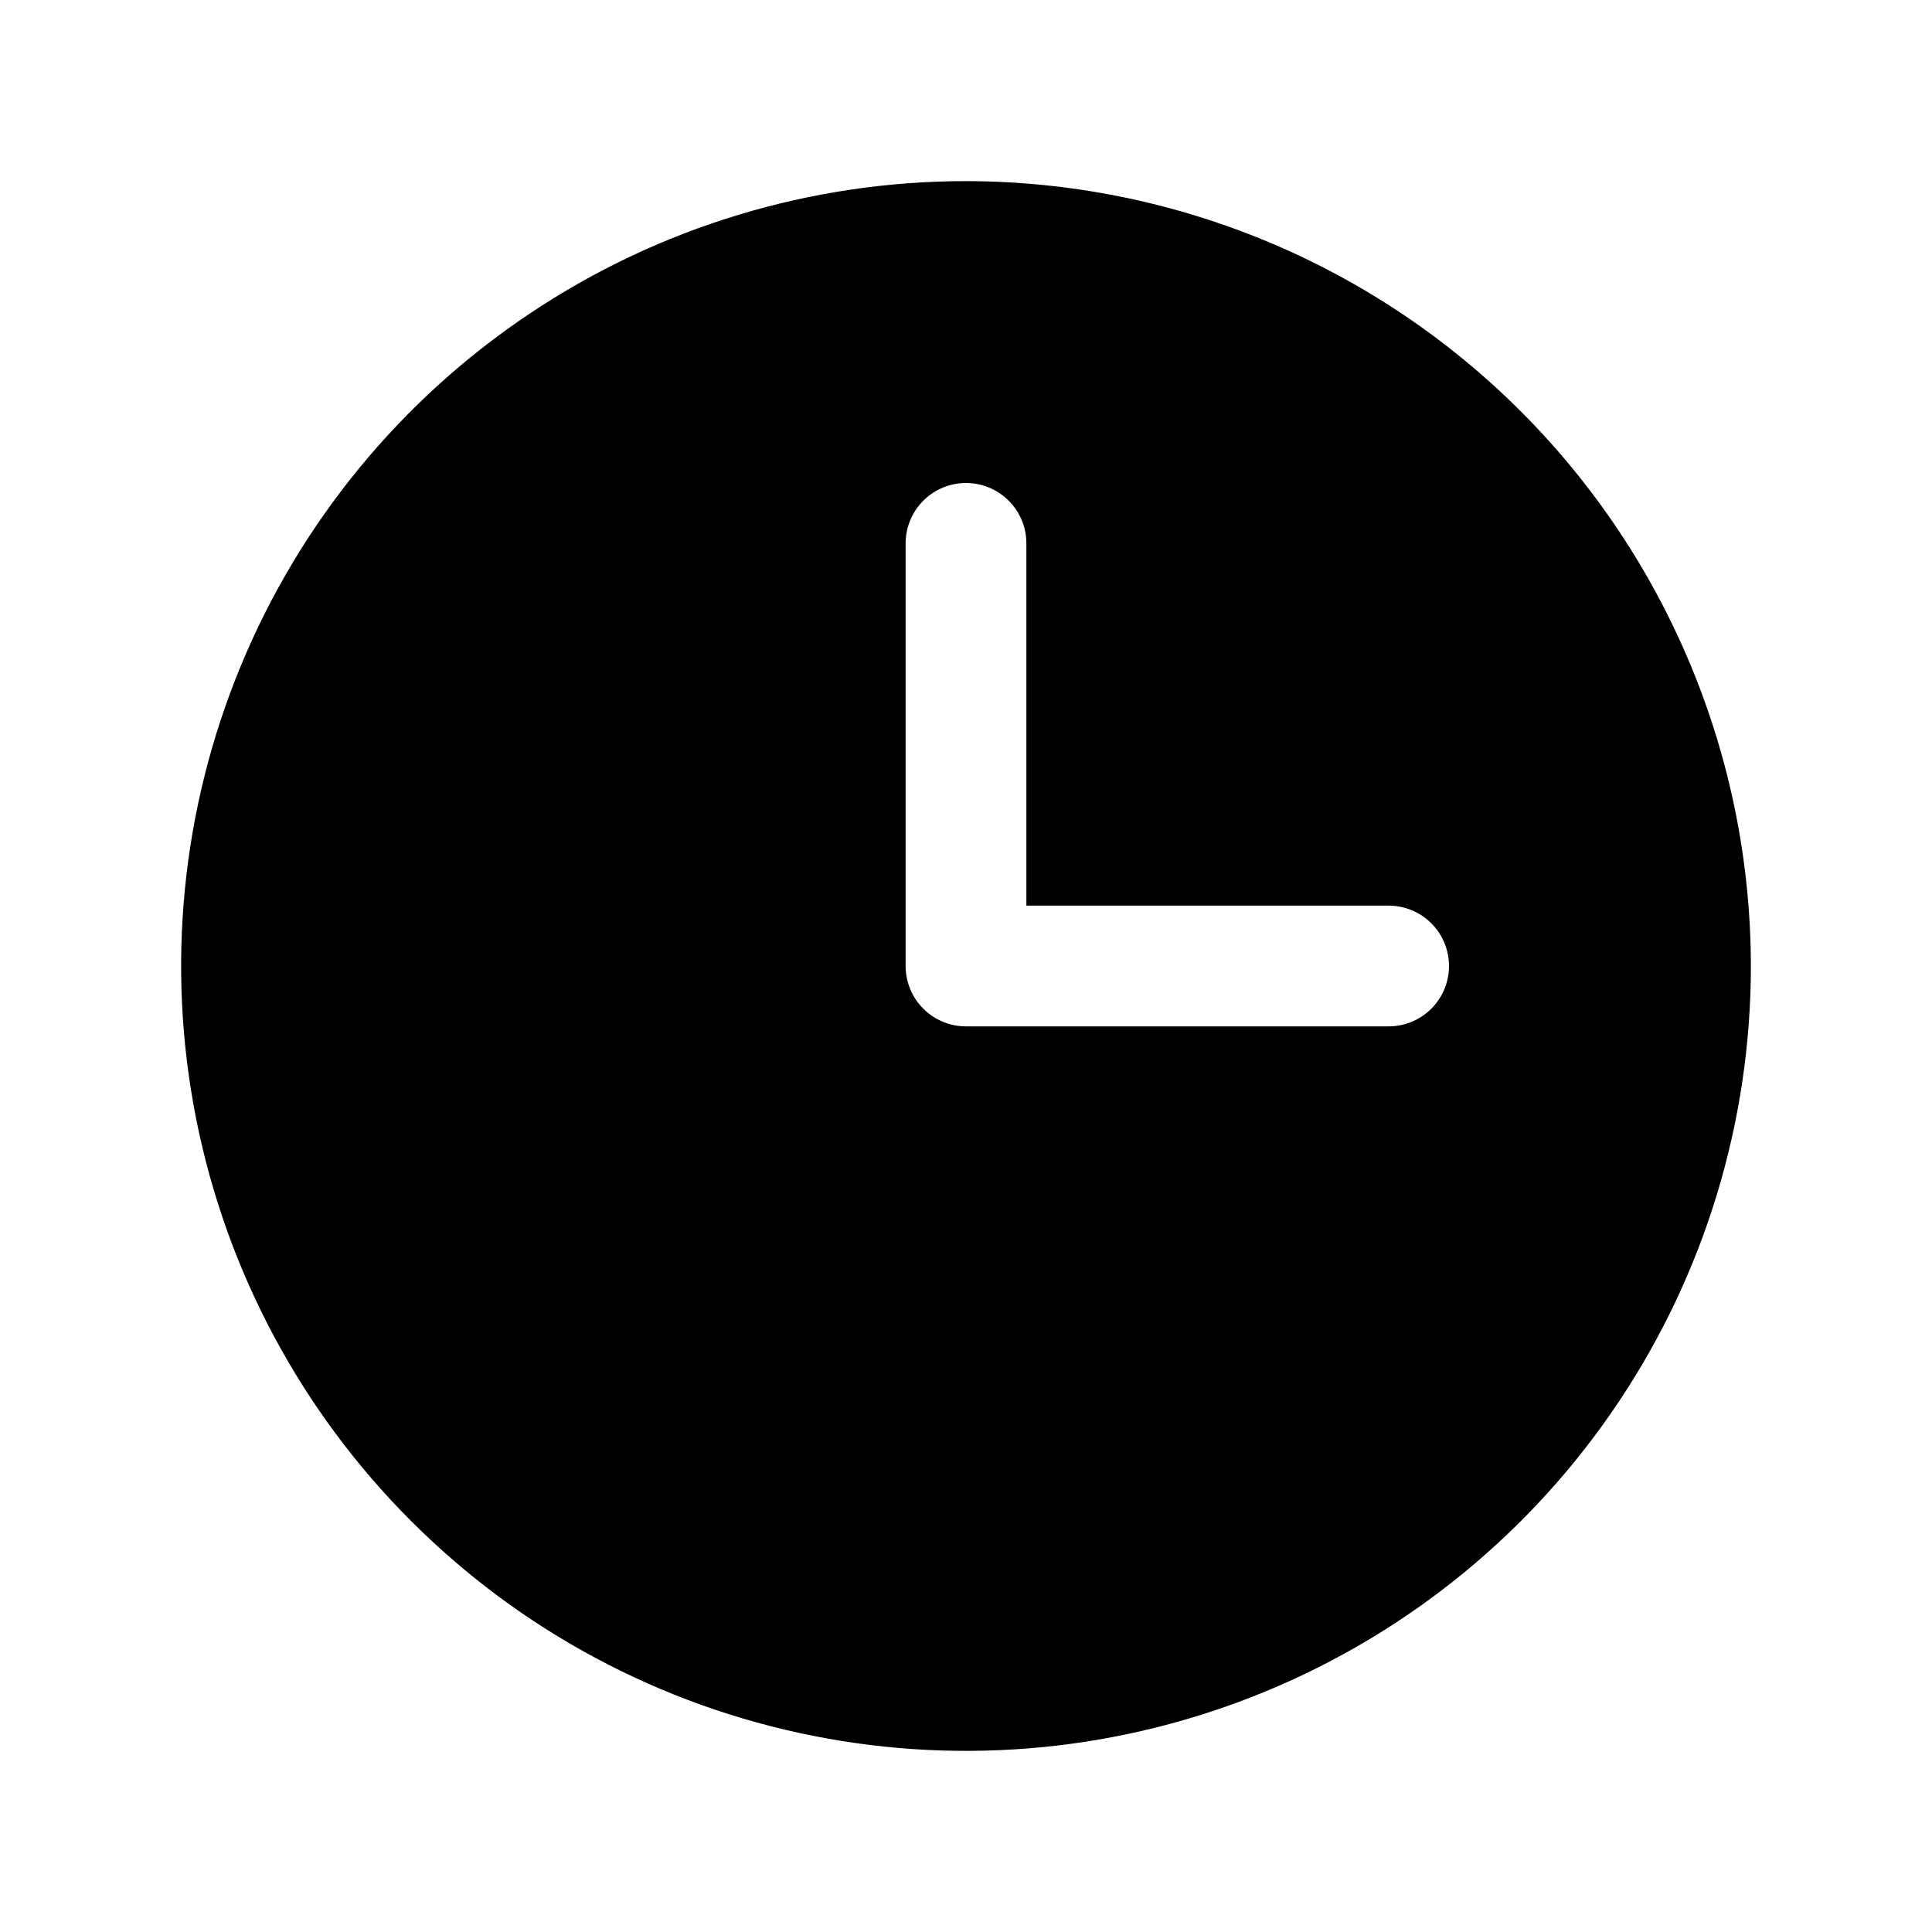
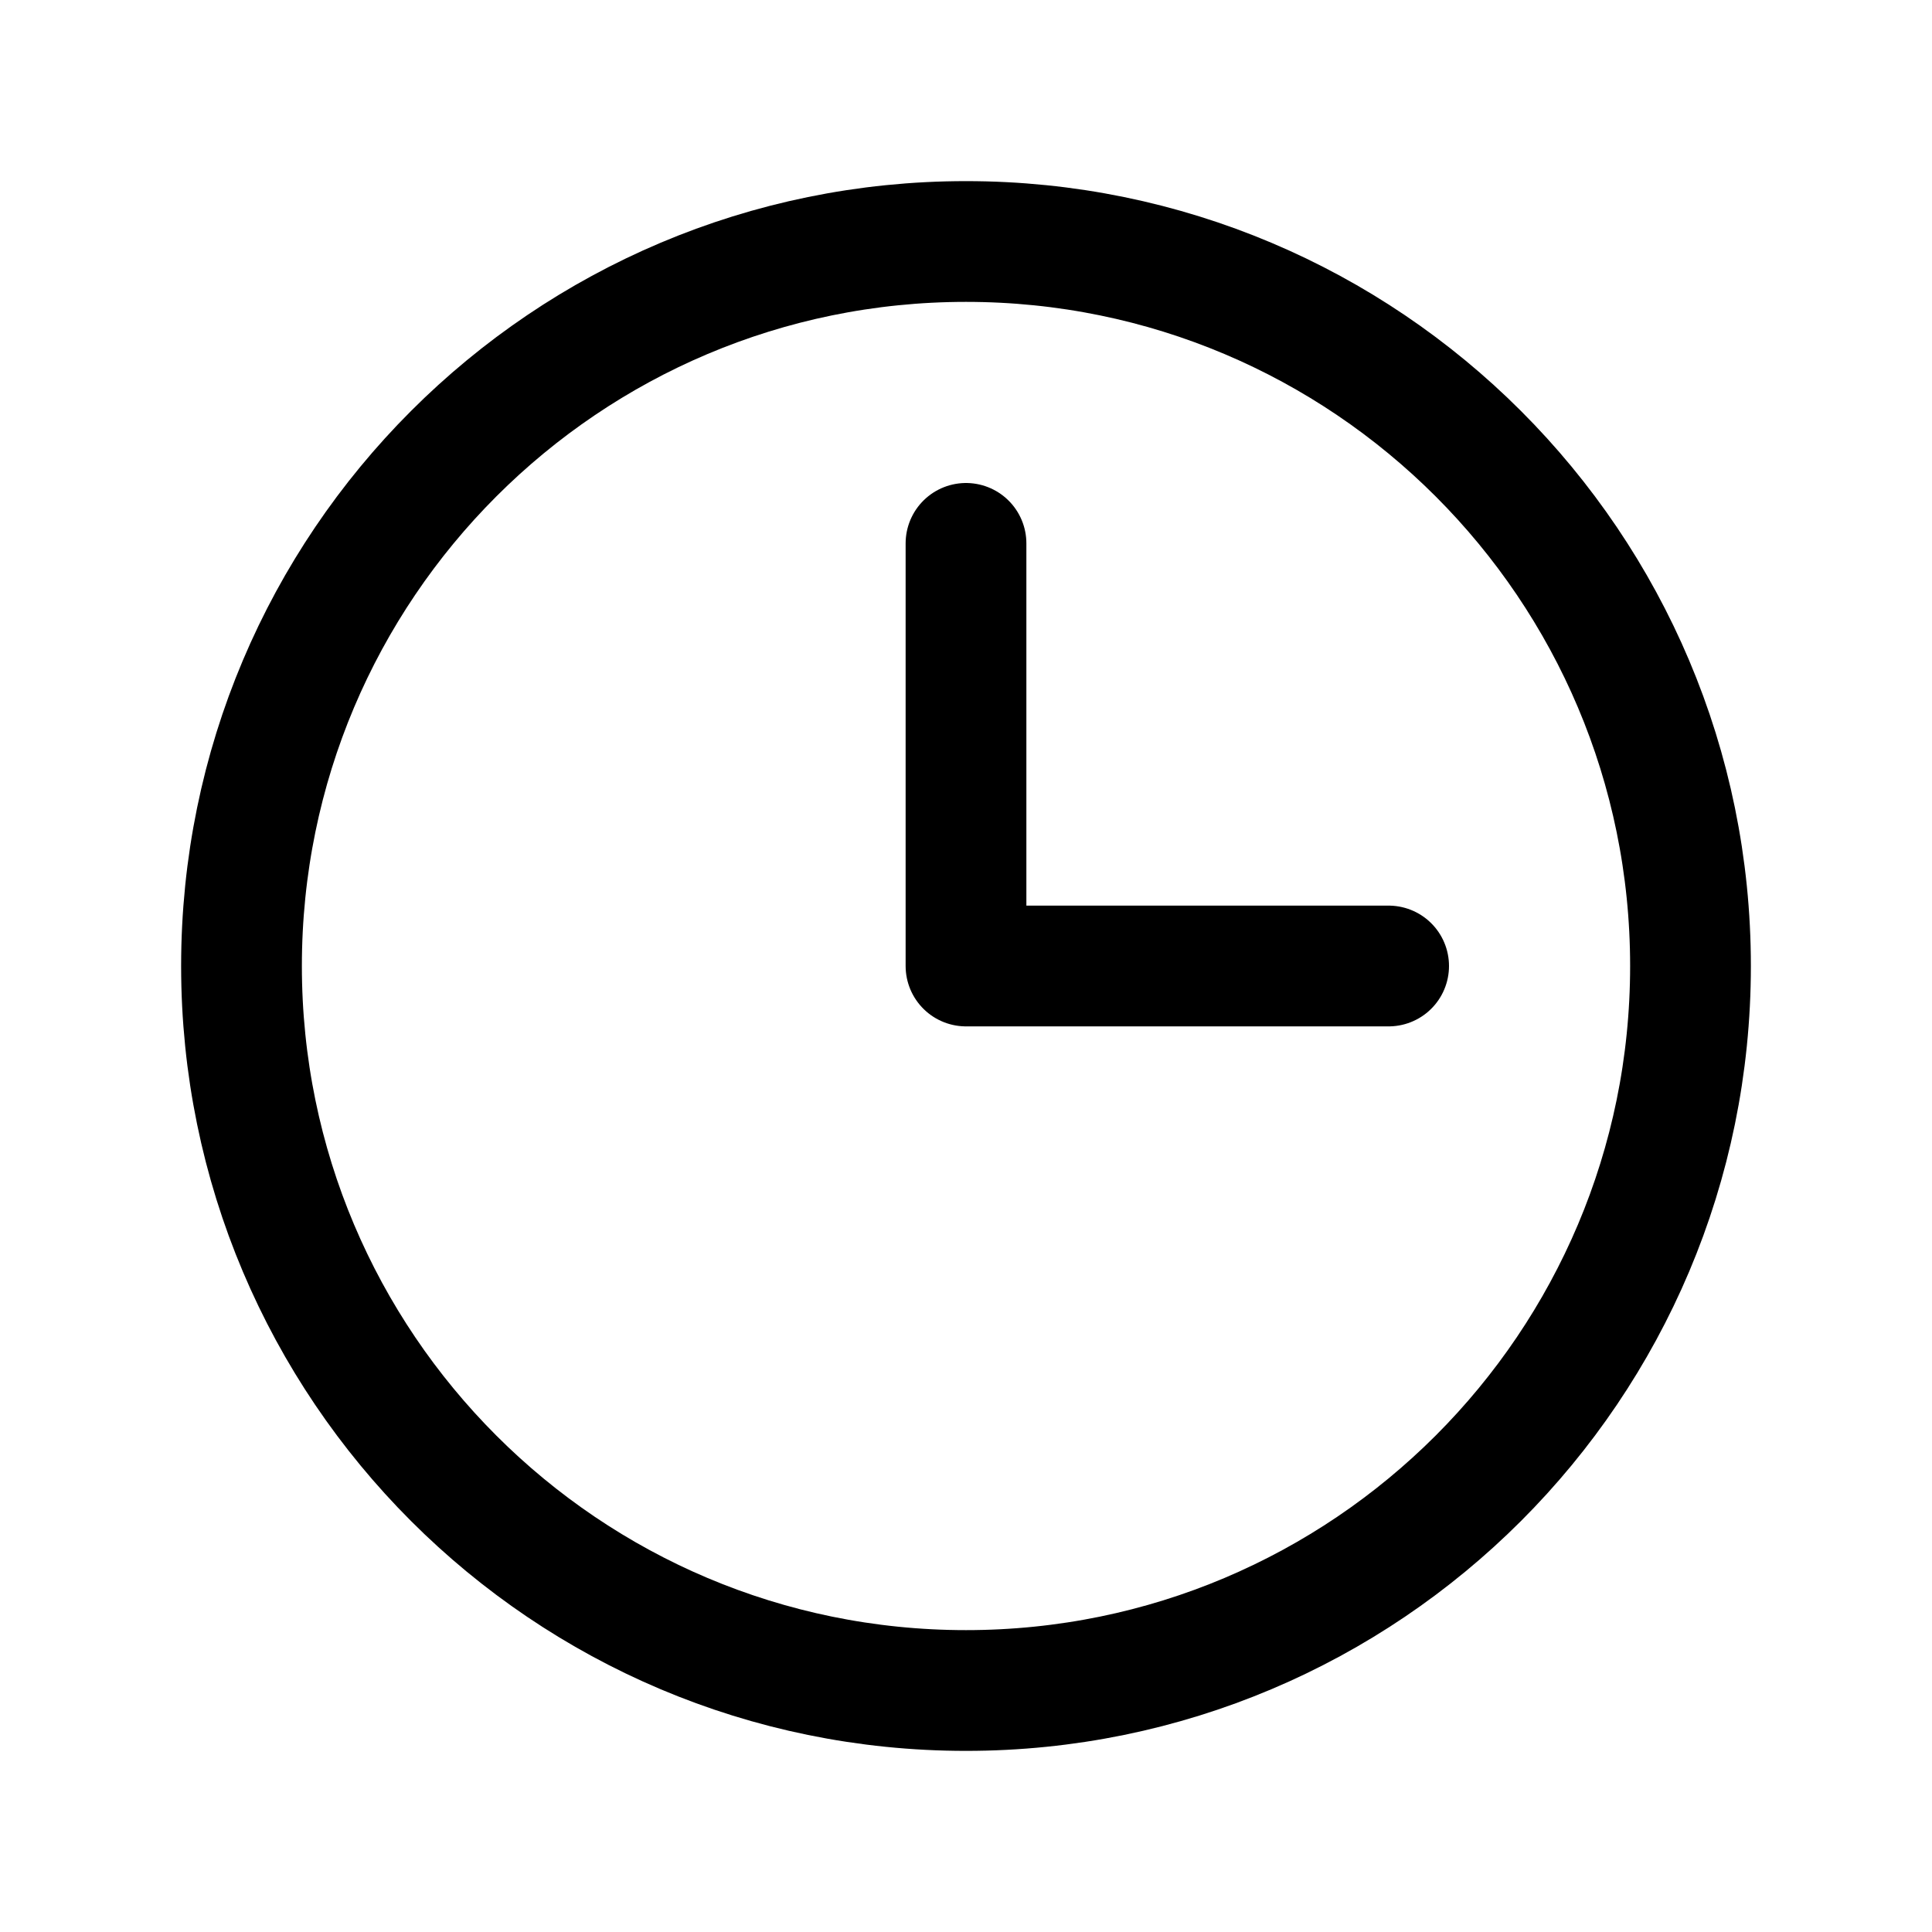
- <svg xmlns="http://www.w3.org/2000/svg" width="32" height="32" viewBox="0 0 32 32" fill="none">
-   <path d="M16 3C13.429 3 10.915 3.762 8.778 5.191C6.64 6.619 4.973 8.65 3.99 11.025C3.006 13.401 2.748 16.014 3.25 18.536C3.751 21.058 4.99 23.374 6.808 25.192C8.626 27.011 10.942 28.249 13.464 28.75C15.986 29.252 18.599 28.994 20.975 28.01C23.35 27.026 25.381 25.36 26.809 23.222C28.238 21.085 29 18.571 29 16C28.996 12.553 27.625 9.249 25.188 6.812C22.751 4.374 19.447 3.004 16 3ZM23 17H16C15.735 17 15.48 16.895 15.293 16.707C15.105 16.52 15 16.265 15 16V9C15 8.735 15.105 8.48 15.293 8.293C15.48 8.105 15.735 8 16 8C16.265 8 16.52 8.105 16.707 8.293C16.895 8.48 17 8.735 17 9V15H23C23.265 15 23.52 15.105 23.707 15.293C23.895 15.48 24 15.735 24 16C24 16.265 23.895 16.52 23.707 16.707C23.52 16.895 23.265 17 23 17Z" fill="currentColor" />
+ <svg xmlns="http://www.w3.org/2000/svg" width="16" height="16" viewBox="0 0 16 16" fill="none">
+   <path d="M8 14C11.314 14 14 11.314 14 8C14 4.686 11.314 2 8 2C4.686 2 2 4.686 2 8C2 11.314 4.686 14 8 14Z" stroke="currentColor" stroke-miterlimit="10" />
+   <path d="M8 4.5V8H11.5" stroke="currentColor" stroke-linecap="round" stroke-linejoin="round" />
</svg>
